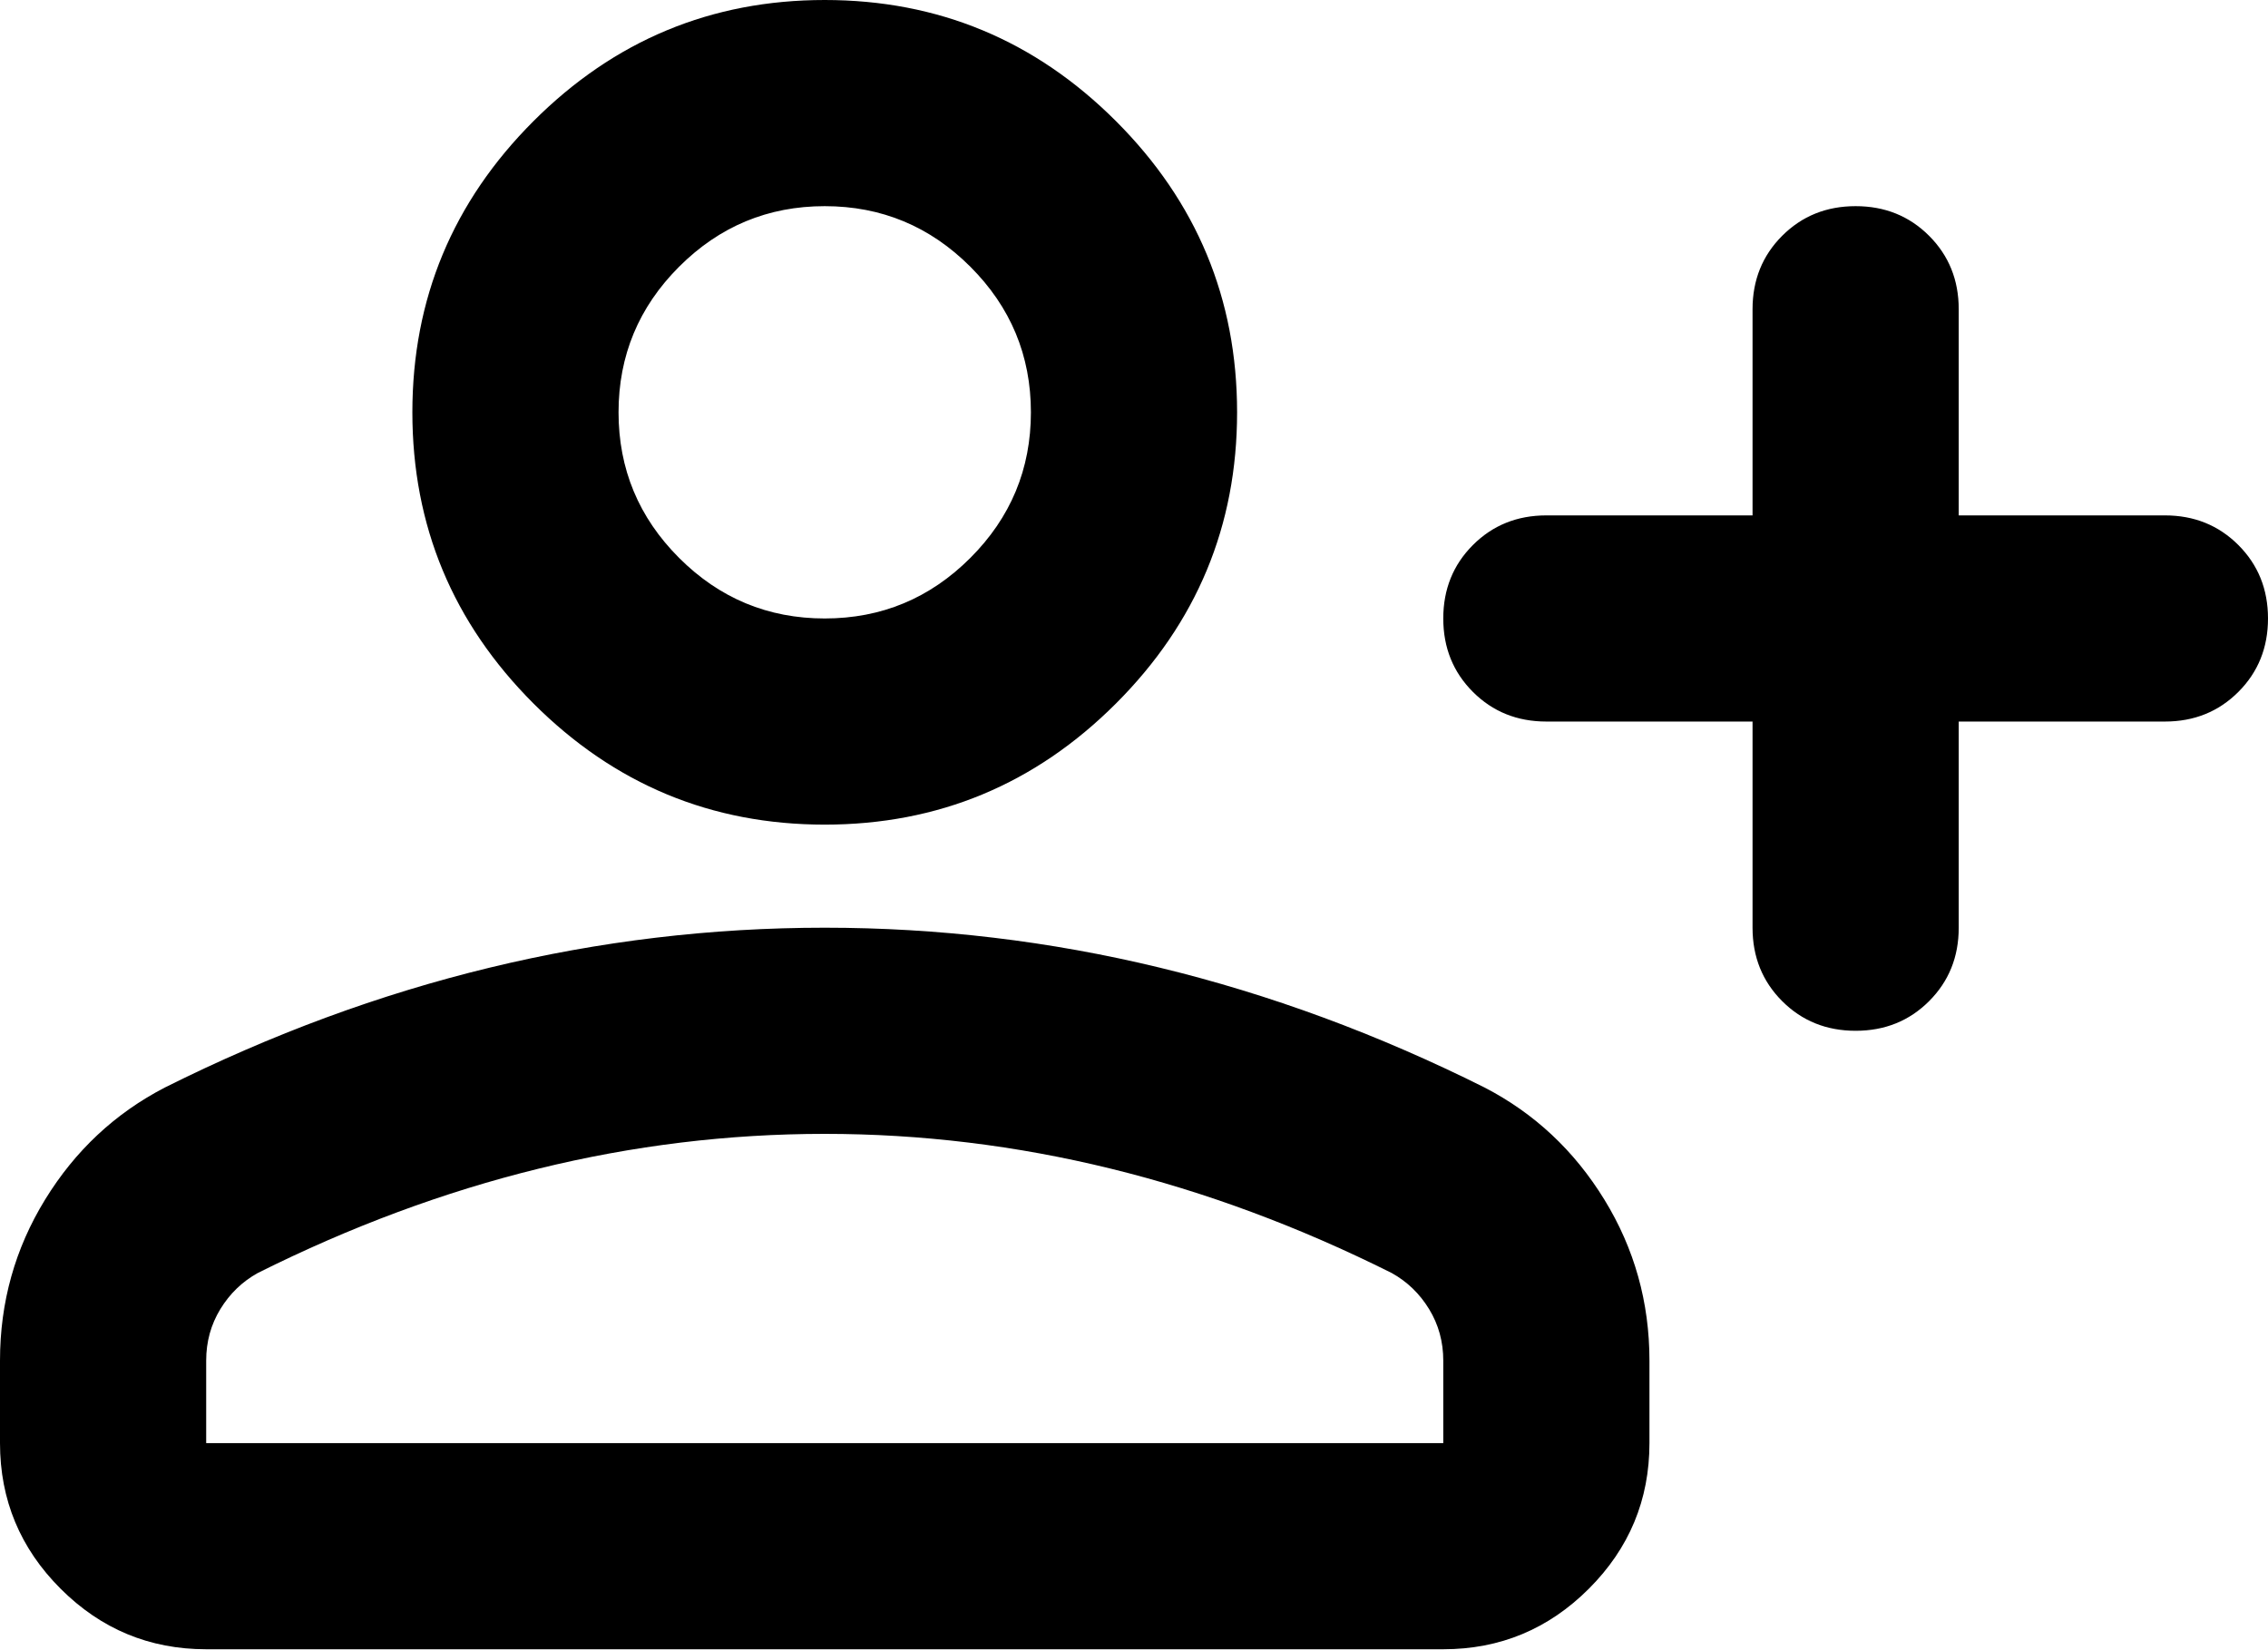
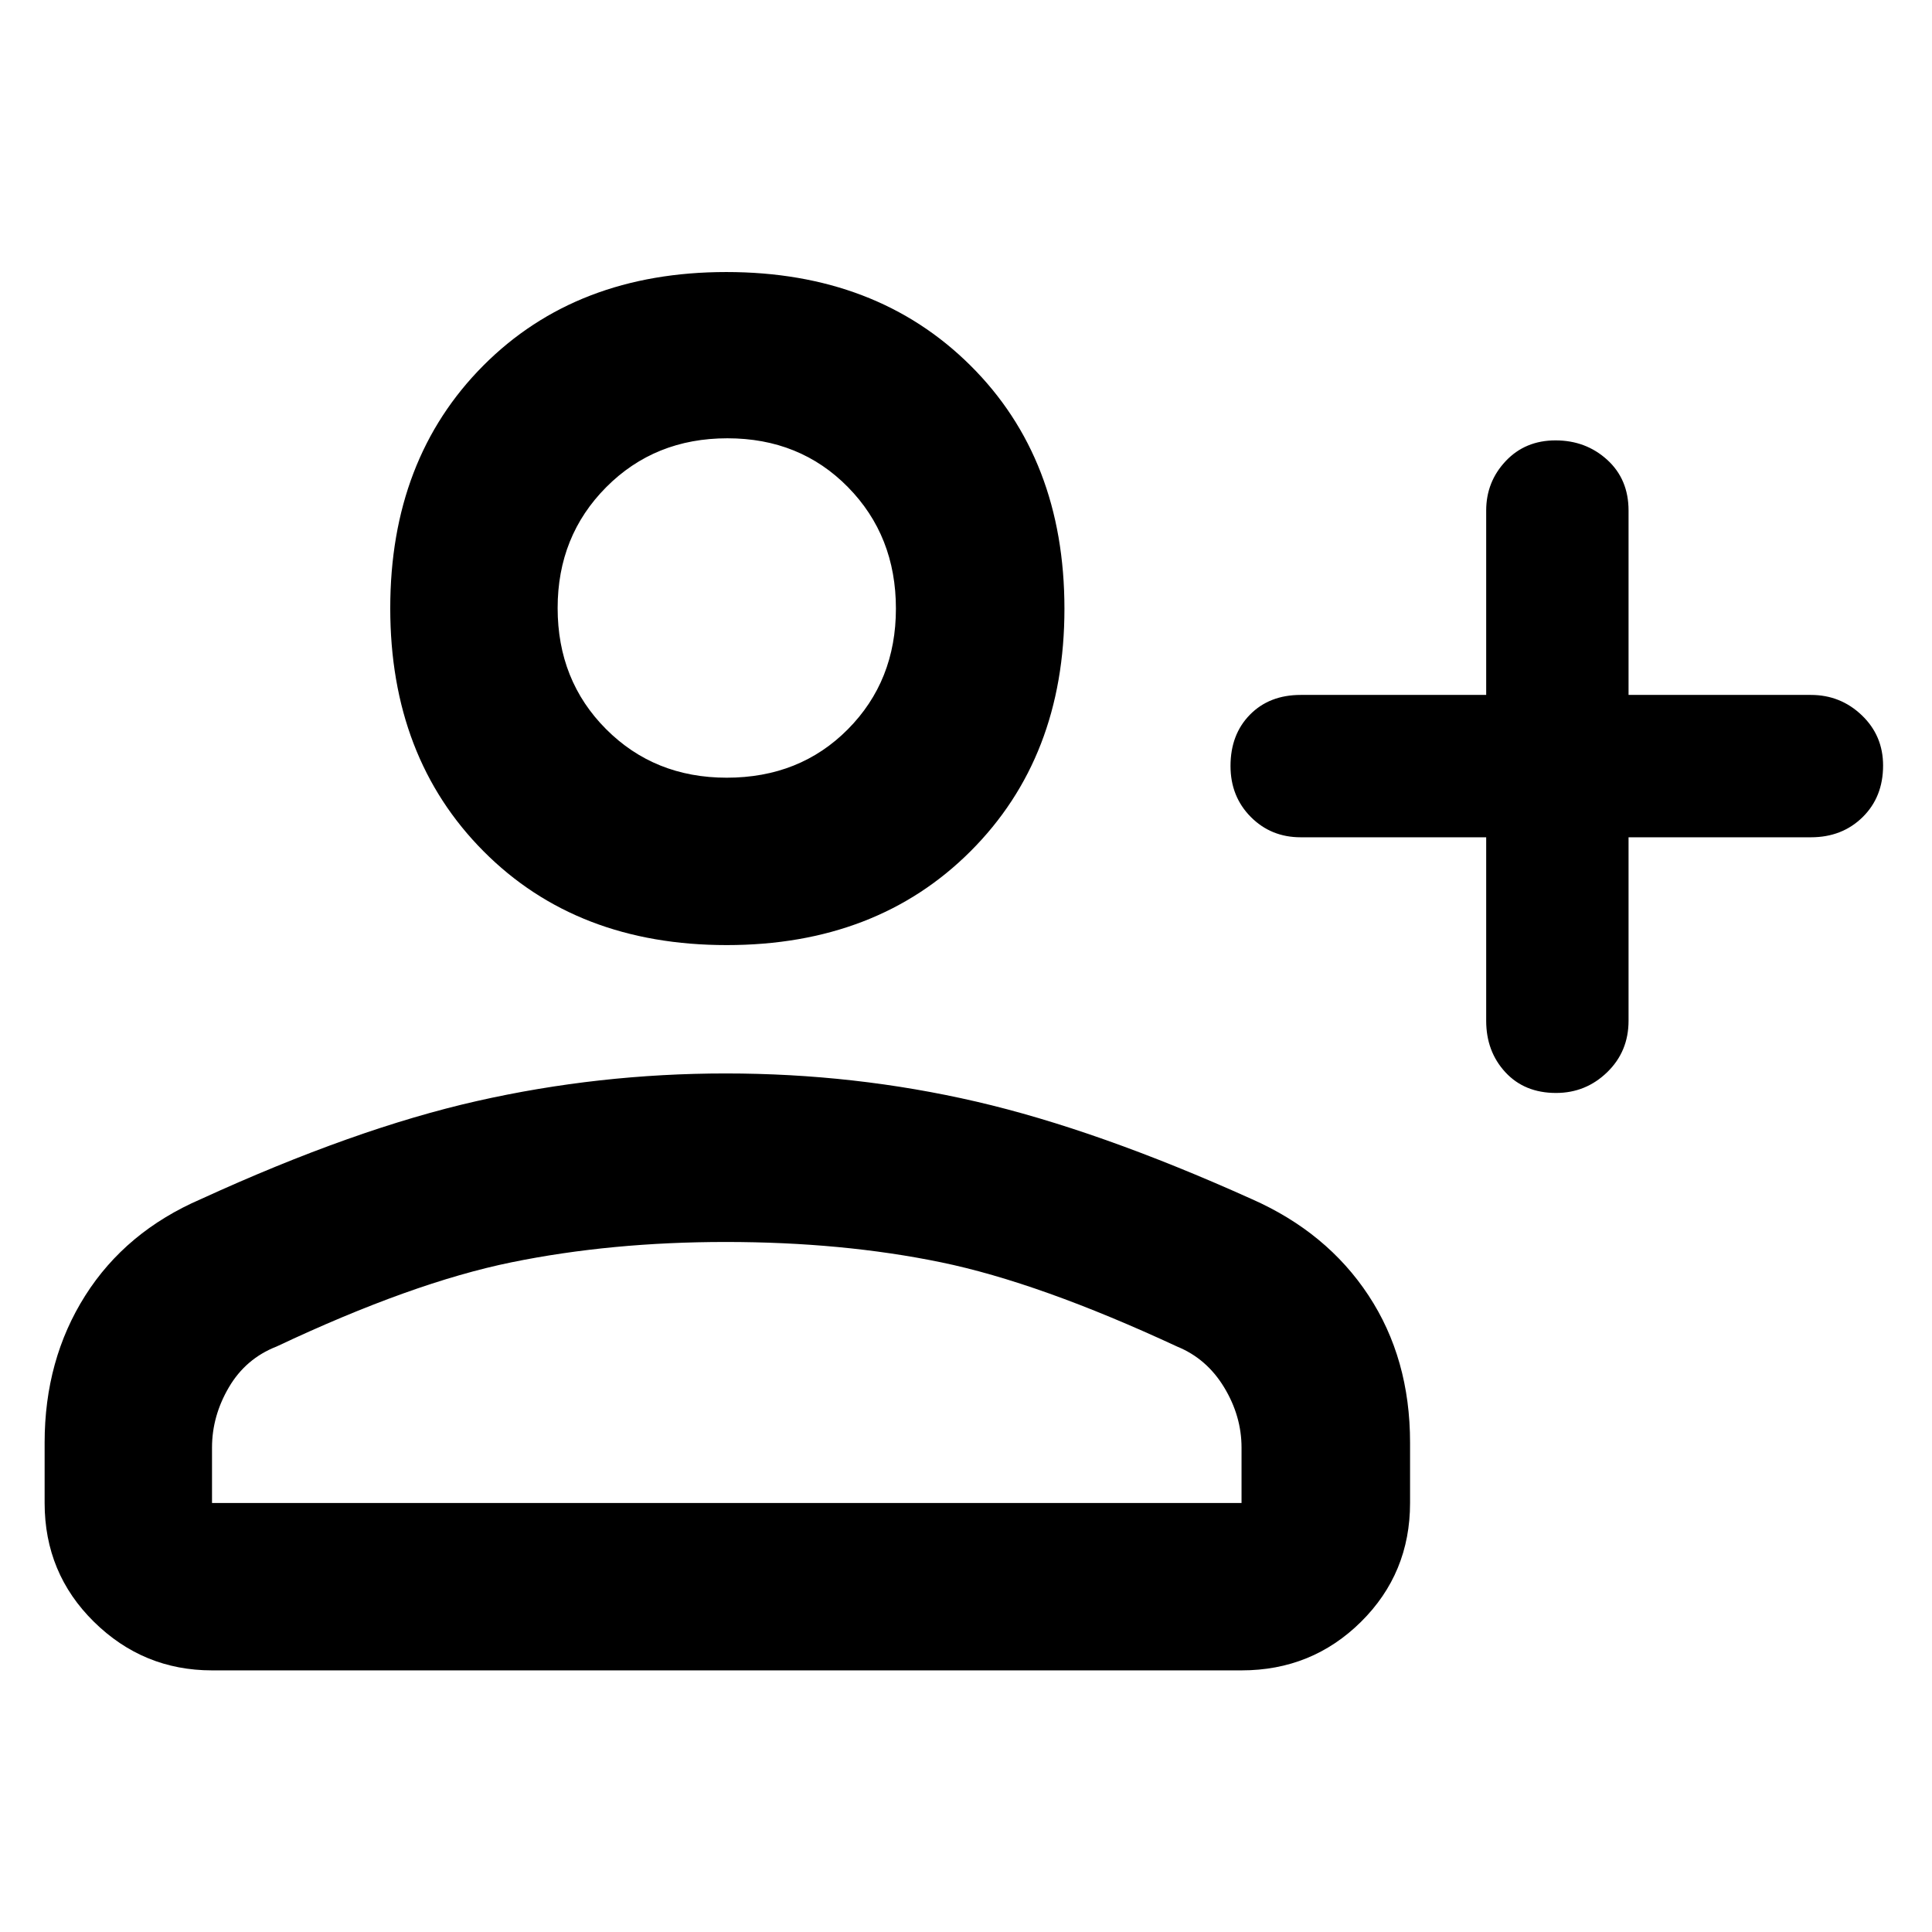
- <svg xmlns="http://www.w3.org/2000/svg" viewBox="40 -800 880 640">
-   <path d="M720-520h-80q-17 0-28.5-11.5T600-560q0-17 11.5-28.5T640-600h80v-80q0-17 11.5-28.5T760-720q17 0 28.5 11.5T800-680v80h80q17 0 28.5 11.5T920-560q0 17-11.5 28.5T880-520h-80v80q0 17-11.5 28.5T760-400q-17 0-28.5-11.5T720-440v-80Zm-360 40q-66 0-113-47t-47-113q0-66 47-113t113-47q66 0 113 47t47 113q0 66-47 113t-113 47ZM40-240v-32q0-34 17.5-62.5T104-378q62-31 126-46.5T360-440q66 0 130 15.5T616-378q29 15 46.5 43.5T680-272v32q0 33-23.5 56.5T600-160H120q-33 0-56.5-23.5T40-240Zm80 0h480v-32q0-11-5.5-20T580-306q-54-27-109-40.5T360-360q-56 0-111 13.5T140-306q-9 5-14.5 14t-5.5 20v32Zm240-320q33 0 56.5-23.5T440-640q0-33-23.5-56.5T360-720q-33 0-56.5 23.5T280-640q0 33 23.5 56.5T360-560Zm0-80Zm0 400Z" />
+ <svg xmlns="http://www.w3.org/2000/svg" height="48" viewBox="0 -960 960 960" width="48">
+   <path d="M738.479-543.957h-92.174q-14.775 0-24.822-10.139-10.048-10.139-10.048-25.308 0-15.649 9.652-25.471 9.652-9.821 25.218-9.821h92.174v-91.609q0-14.294 9.697-24.582 9.697-10.287 24.765-10.287 15.068 0 25.672 9.651 10.605 9.652 10.605 25.218v91.609h90.608q14.72 0 25.295 10.11 10.575 10.11 10.575 24.968 0 15.649-10.18 25.655-10.179 10.006-25.69 10.006h-90.608v91.173q0 15.27-10.626 25.57-10.625 10.3-25.419 10.3-15.641 0-25.168-10.3-9.526-10.3-9.526-25.57v-91.173Zm-377.374 53.566q-74.493 0-120.843-46.633-46.349-46.632-46.349-120.753 0-74.121 46.259-120.585 46.26-46.465 120.753-46.465 74.494 0 121.241 46.401t46.747 120.932q0 73.838-46.657 120.47-46.657 46.633-121.151 46.633ZM22.174-213.174v-30q0-41.177 20.16-73.021 20.159-31.844 57.492-47.979 76.435-35 137.122-48.718 60.688-13.717 123.676-13.717 64.072 0 124.506 14 60.435 14 136.87 48.435 37.334 16.488 57.993 47.849 20.659 31.362 20.659 73.151v30q0 34.932-24.385 59.053Q651.881-130 616.913-130H105.348q-34.141 0-58.658-24.121-24.516-24.121-24.516-59.053Zm83.174 0h511.565v-27.522q0-15.655-8.644-29.932-8.645-14.276-23.335-20.263-68.456-31.805-117.412-41.892-48.957-10.087-106.957-10.087-56.869 0-106.326 10.087-49.456 10.087-116.822 41.868-15.314 5.983-23.692 20.268-8.377 14.285-8.377 29.951v27.522ZM361.11-573.566q36.325 0 60.194-24.065 23.87-24.065 23.87-59.958 0-36.127-23.85-60.378-23.849-24.251-59.891-24.251t-60.194 24.277q-24.152 24.277-24.152 60.072 0 36.027 24.065 60.165 24.065 24.138 59.958 24.138Zm.02-84.043Zm0 444.435Z" />
</svg>
